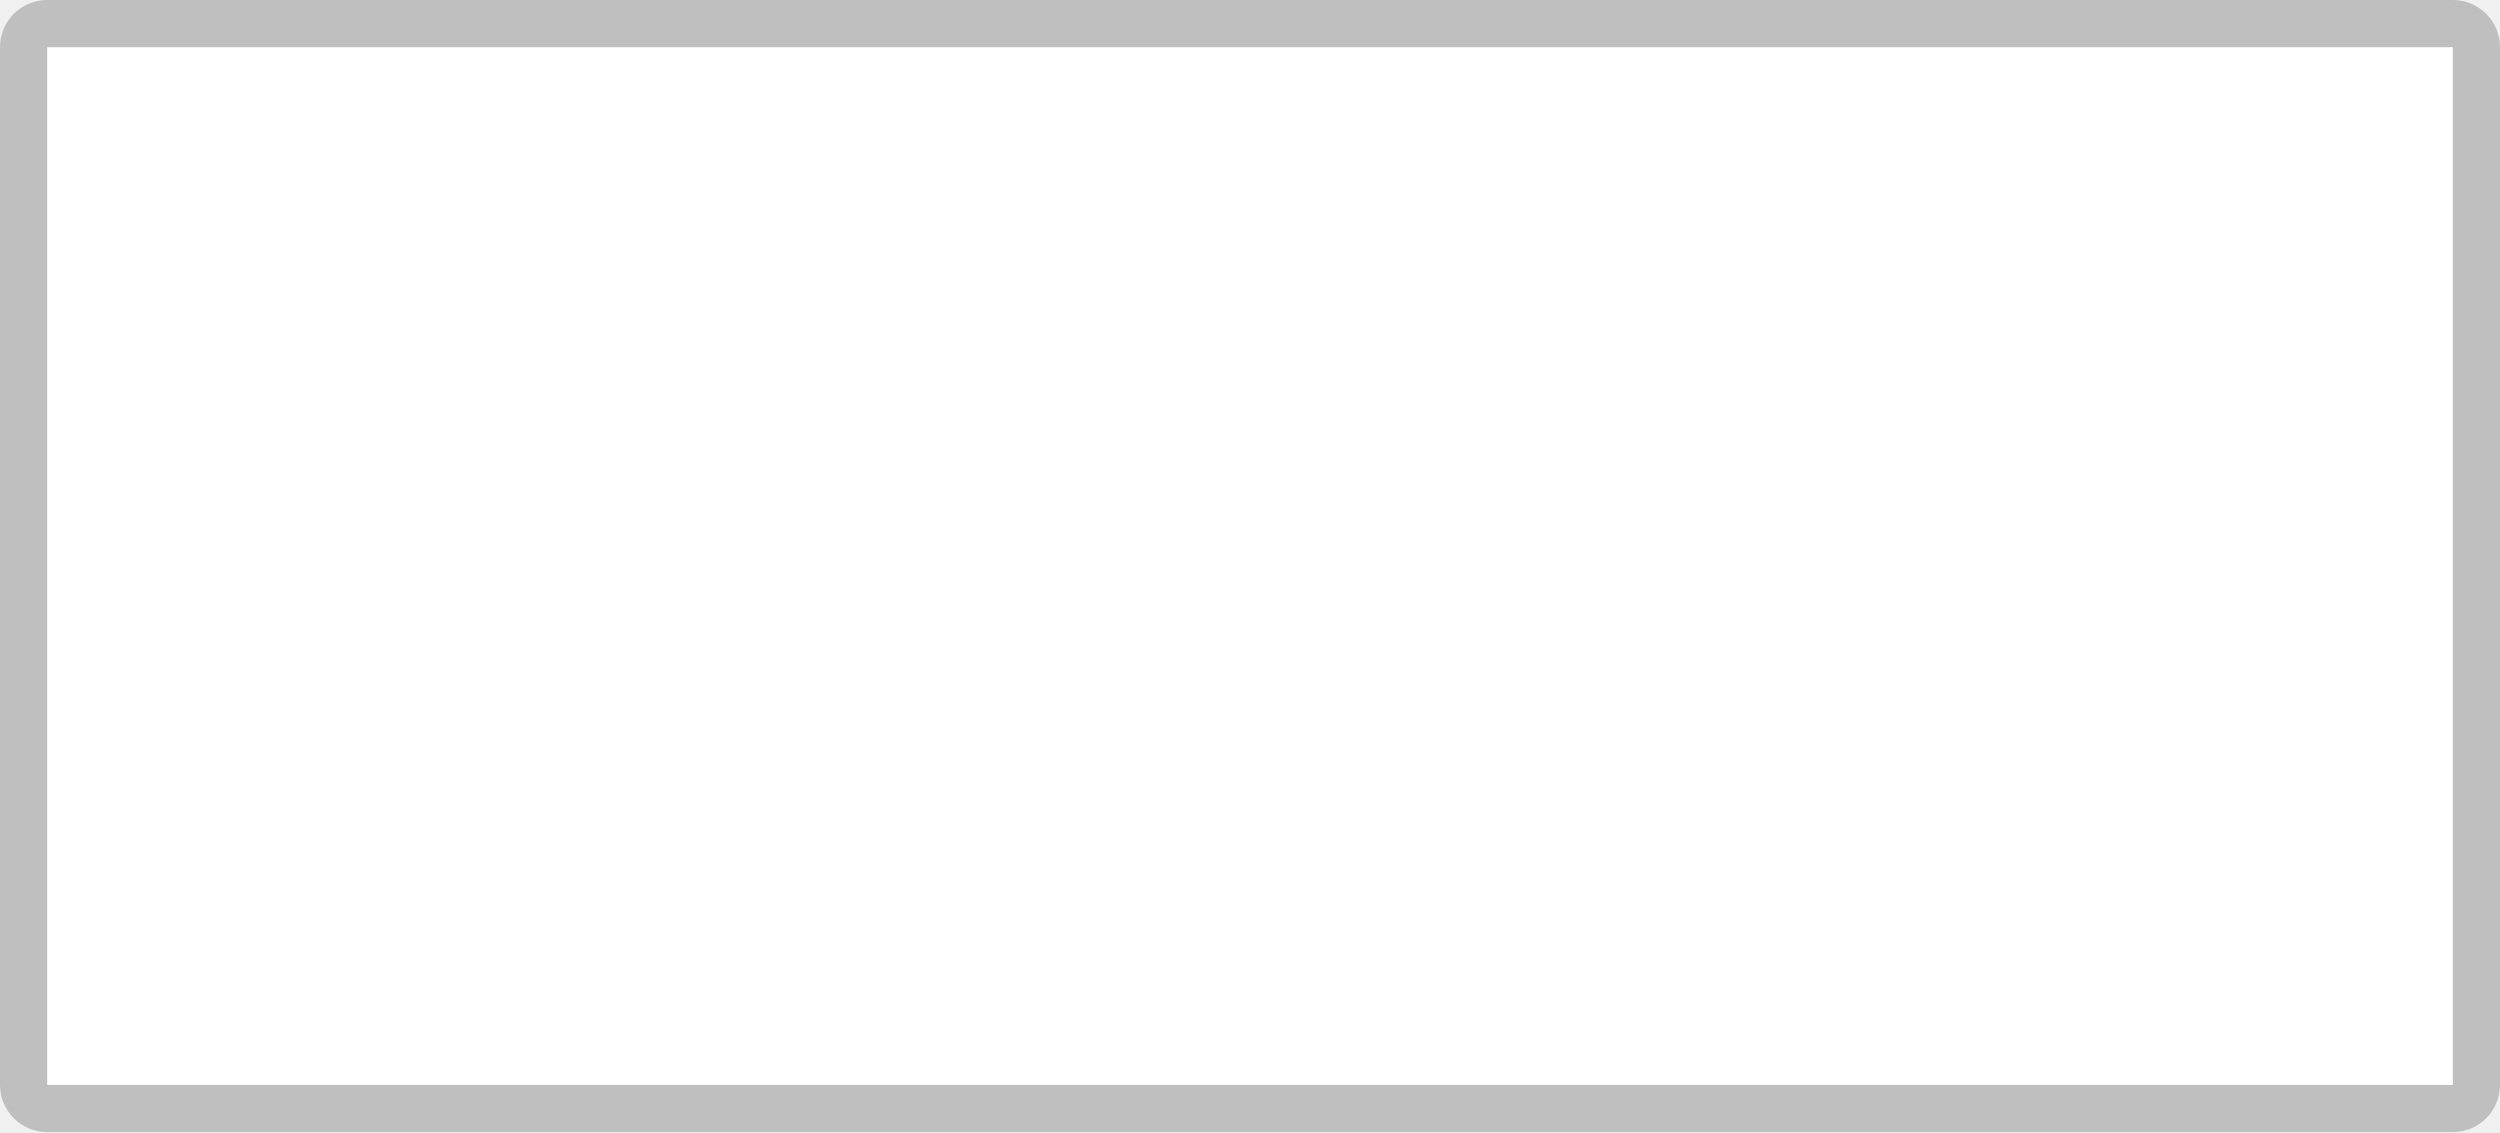
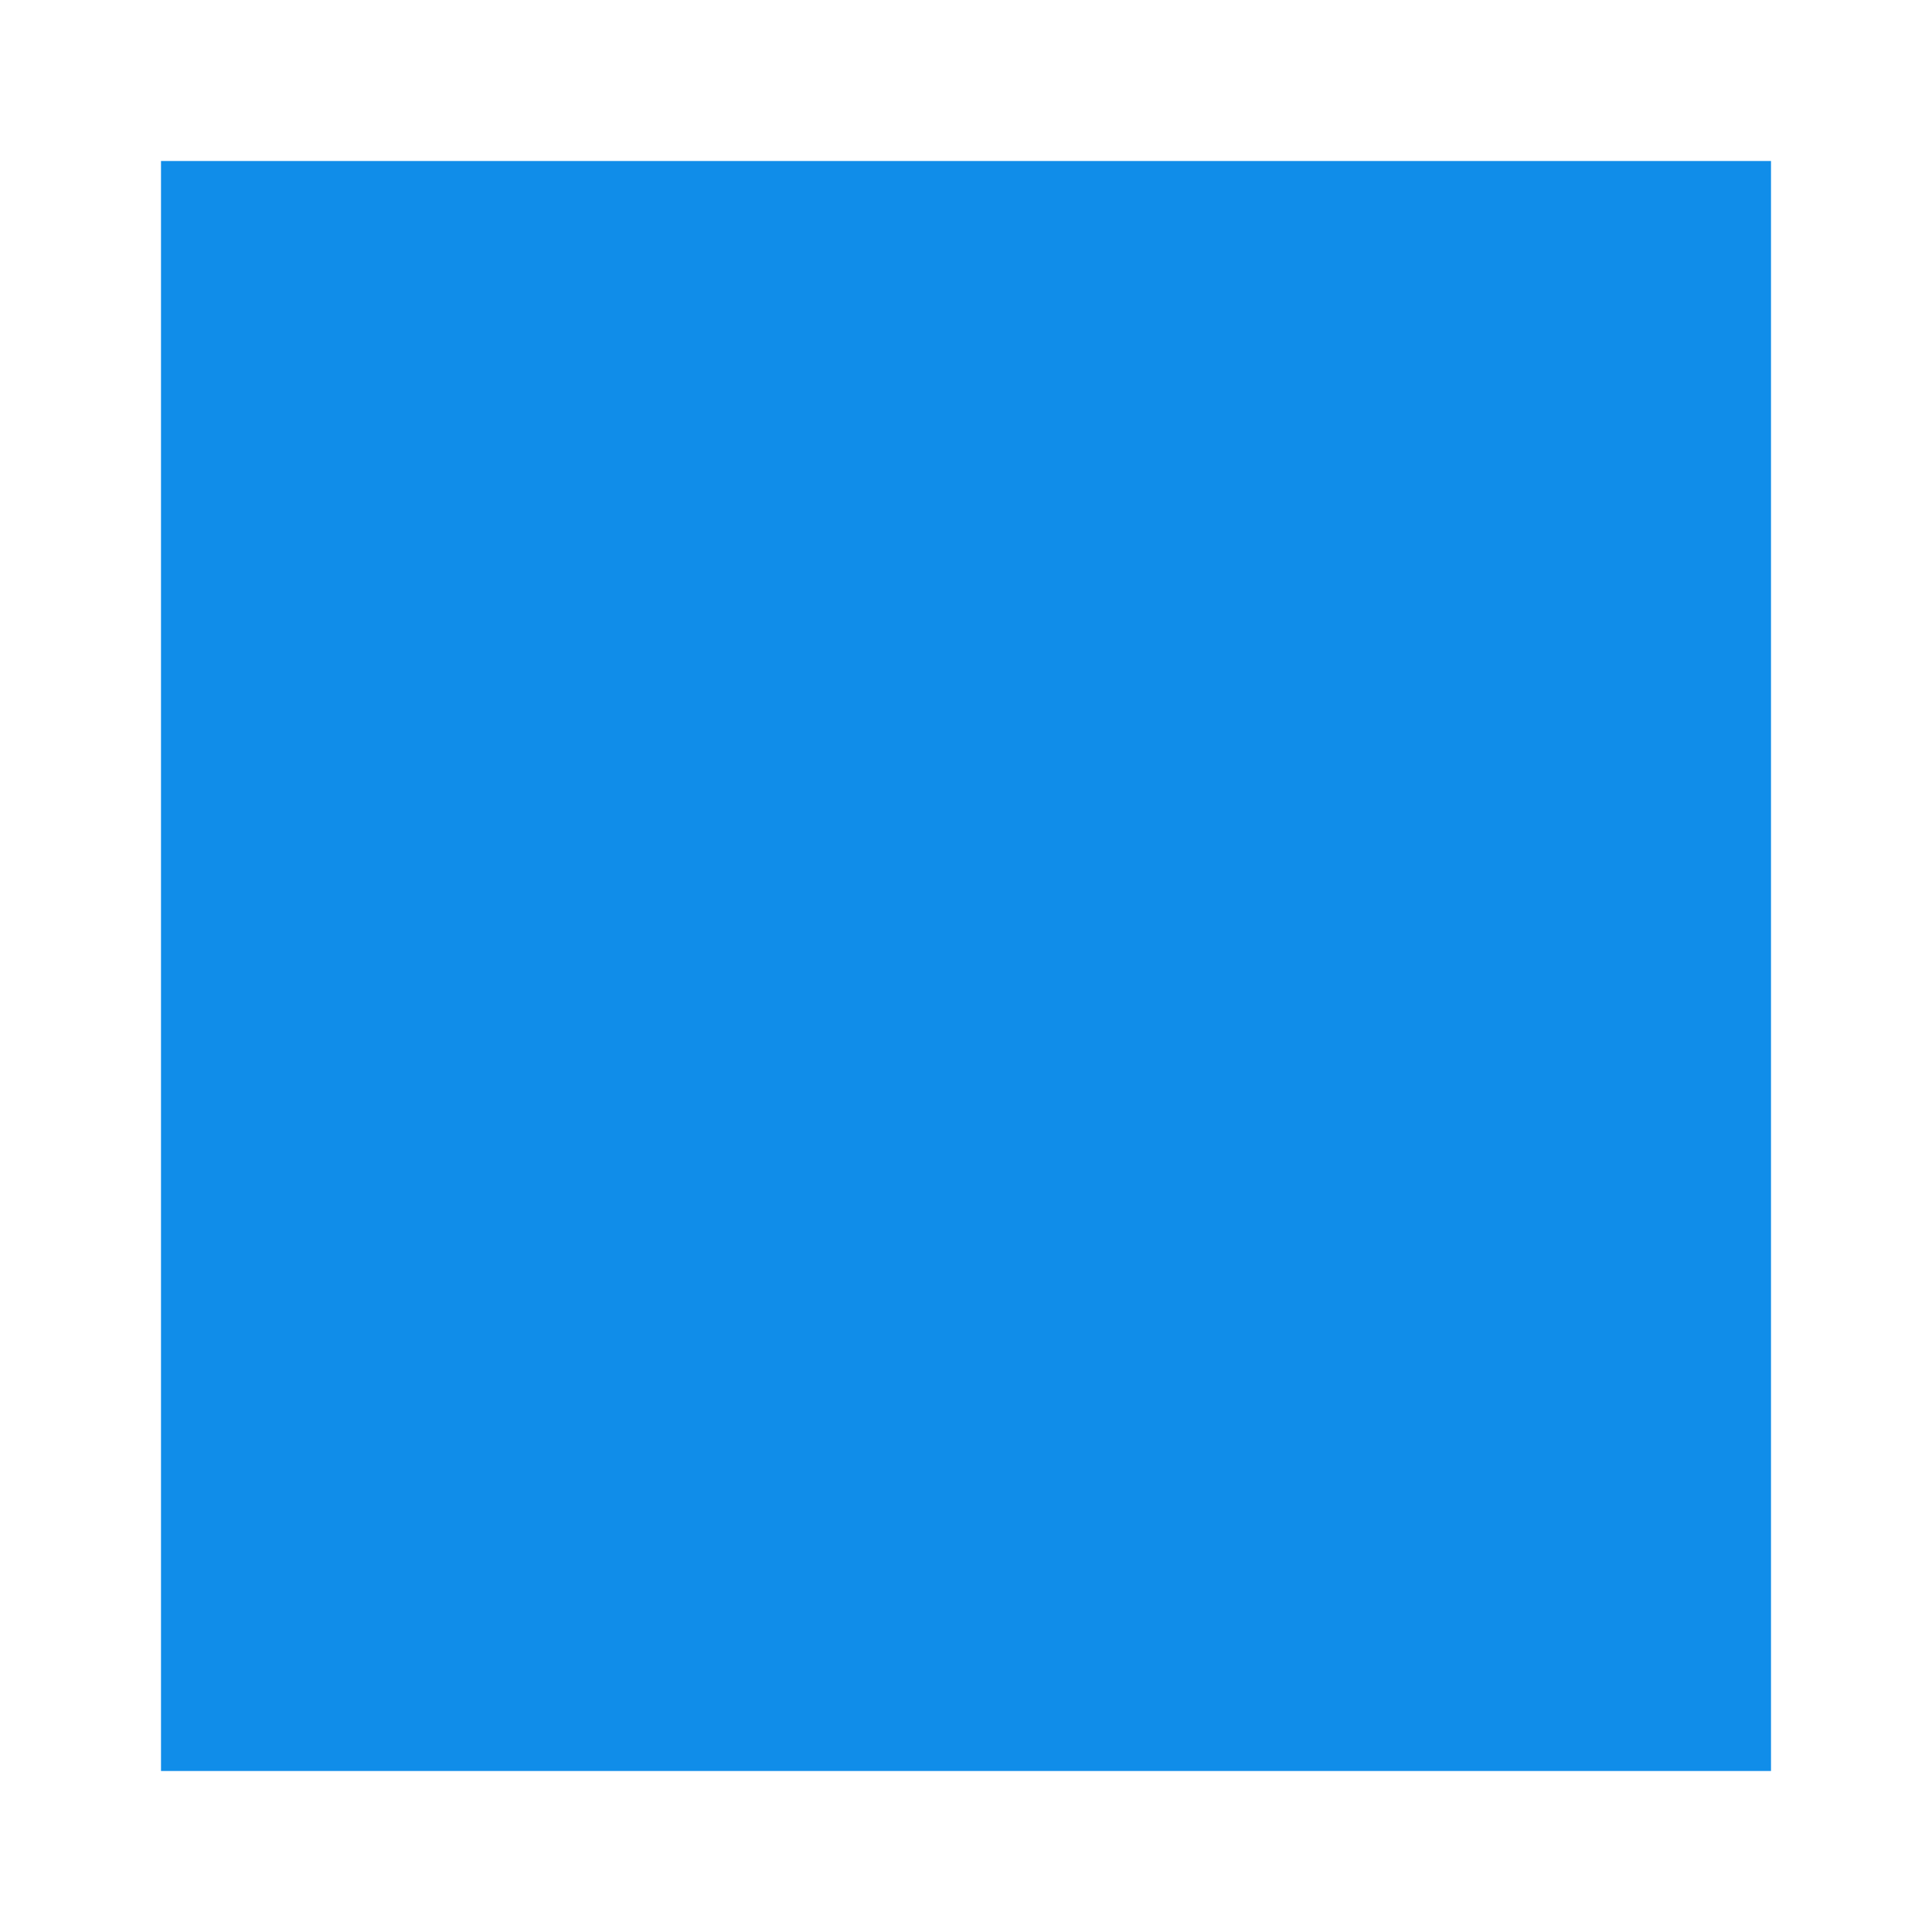
- <svg xmlns="http://www.w3.org/2000/svg" version="1.1" width="53px" height="24px">
-   <g transform="matrix(1 0 0 1 -1566 -868 )">
-     <path d="M 1567 869  L 1618 869  L 1618 891  L 1567 891  L 1567 869  Z " fill-rule="nonzero" fill="#ffffff" stroke="none" />
-     <path d="M 1566.5 869  A 0.5 0.5 0 0 1 1567 868.5 L 1618 868.5  A 0.5 0.5 0 0 1 1618.5 869 L 1618.5 891  A 0.5 0.5 0 0 1 1618 891.5 L 1567 891.5  A 0.5 0.5 0 0 1 1566.5 891 L 1566.5 869  Z " stroke-width="1" stroke="#aaaaaa" fill="none" stroke-opacity="0.702" />
-   </g>
+ <svg xmlns="http://www.w3.org/2000/svg" version="1.1" width="12px" height="12px" viewBox="1732 217.5  12 12">
+   <path d="M 1732.5 218  L 1743.5 218  L 1743.5 229  L 1732.5 229  L 1732.5 218  Z " fill-rule="nonzero" fill="#108de9" stroke="none" />
+   <path d="M 1732.5 218  L 1743.5 218  L 1743.5 229  L 1732.5 229  L 1732.5 218  Z " stroke-width="1" stroke="#ffffff" fill="none" />
</svg>
